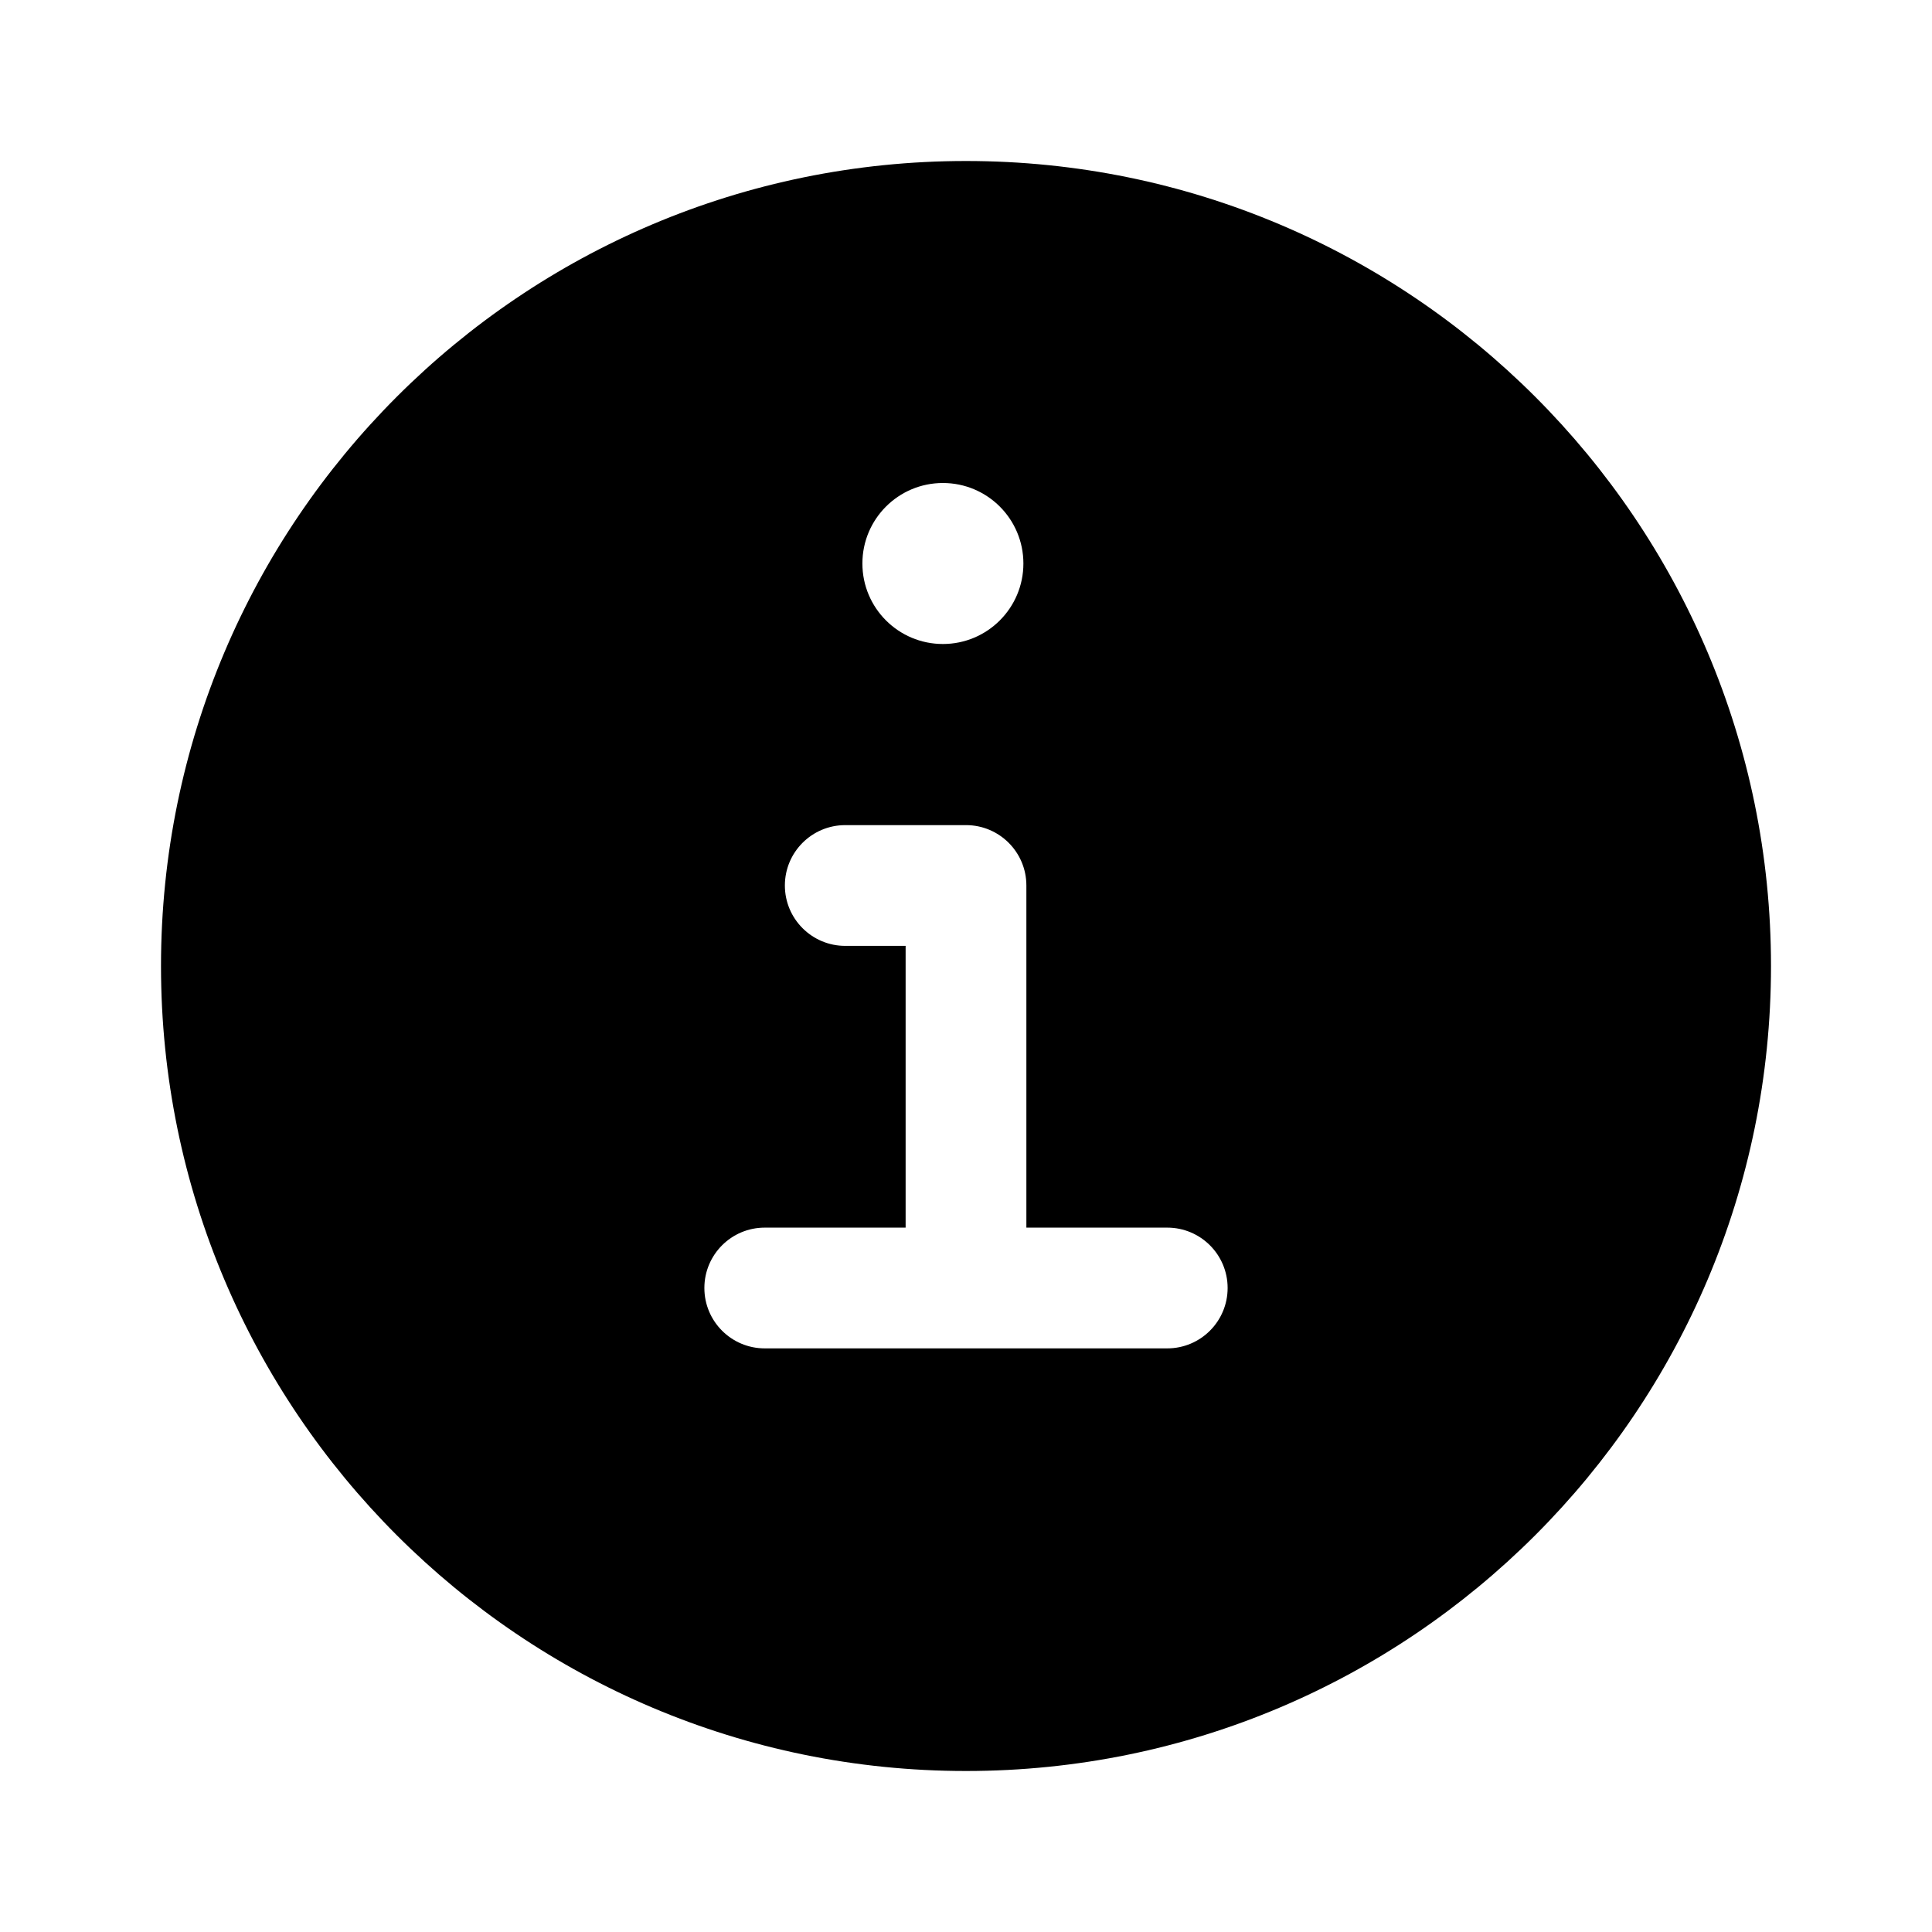
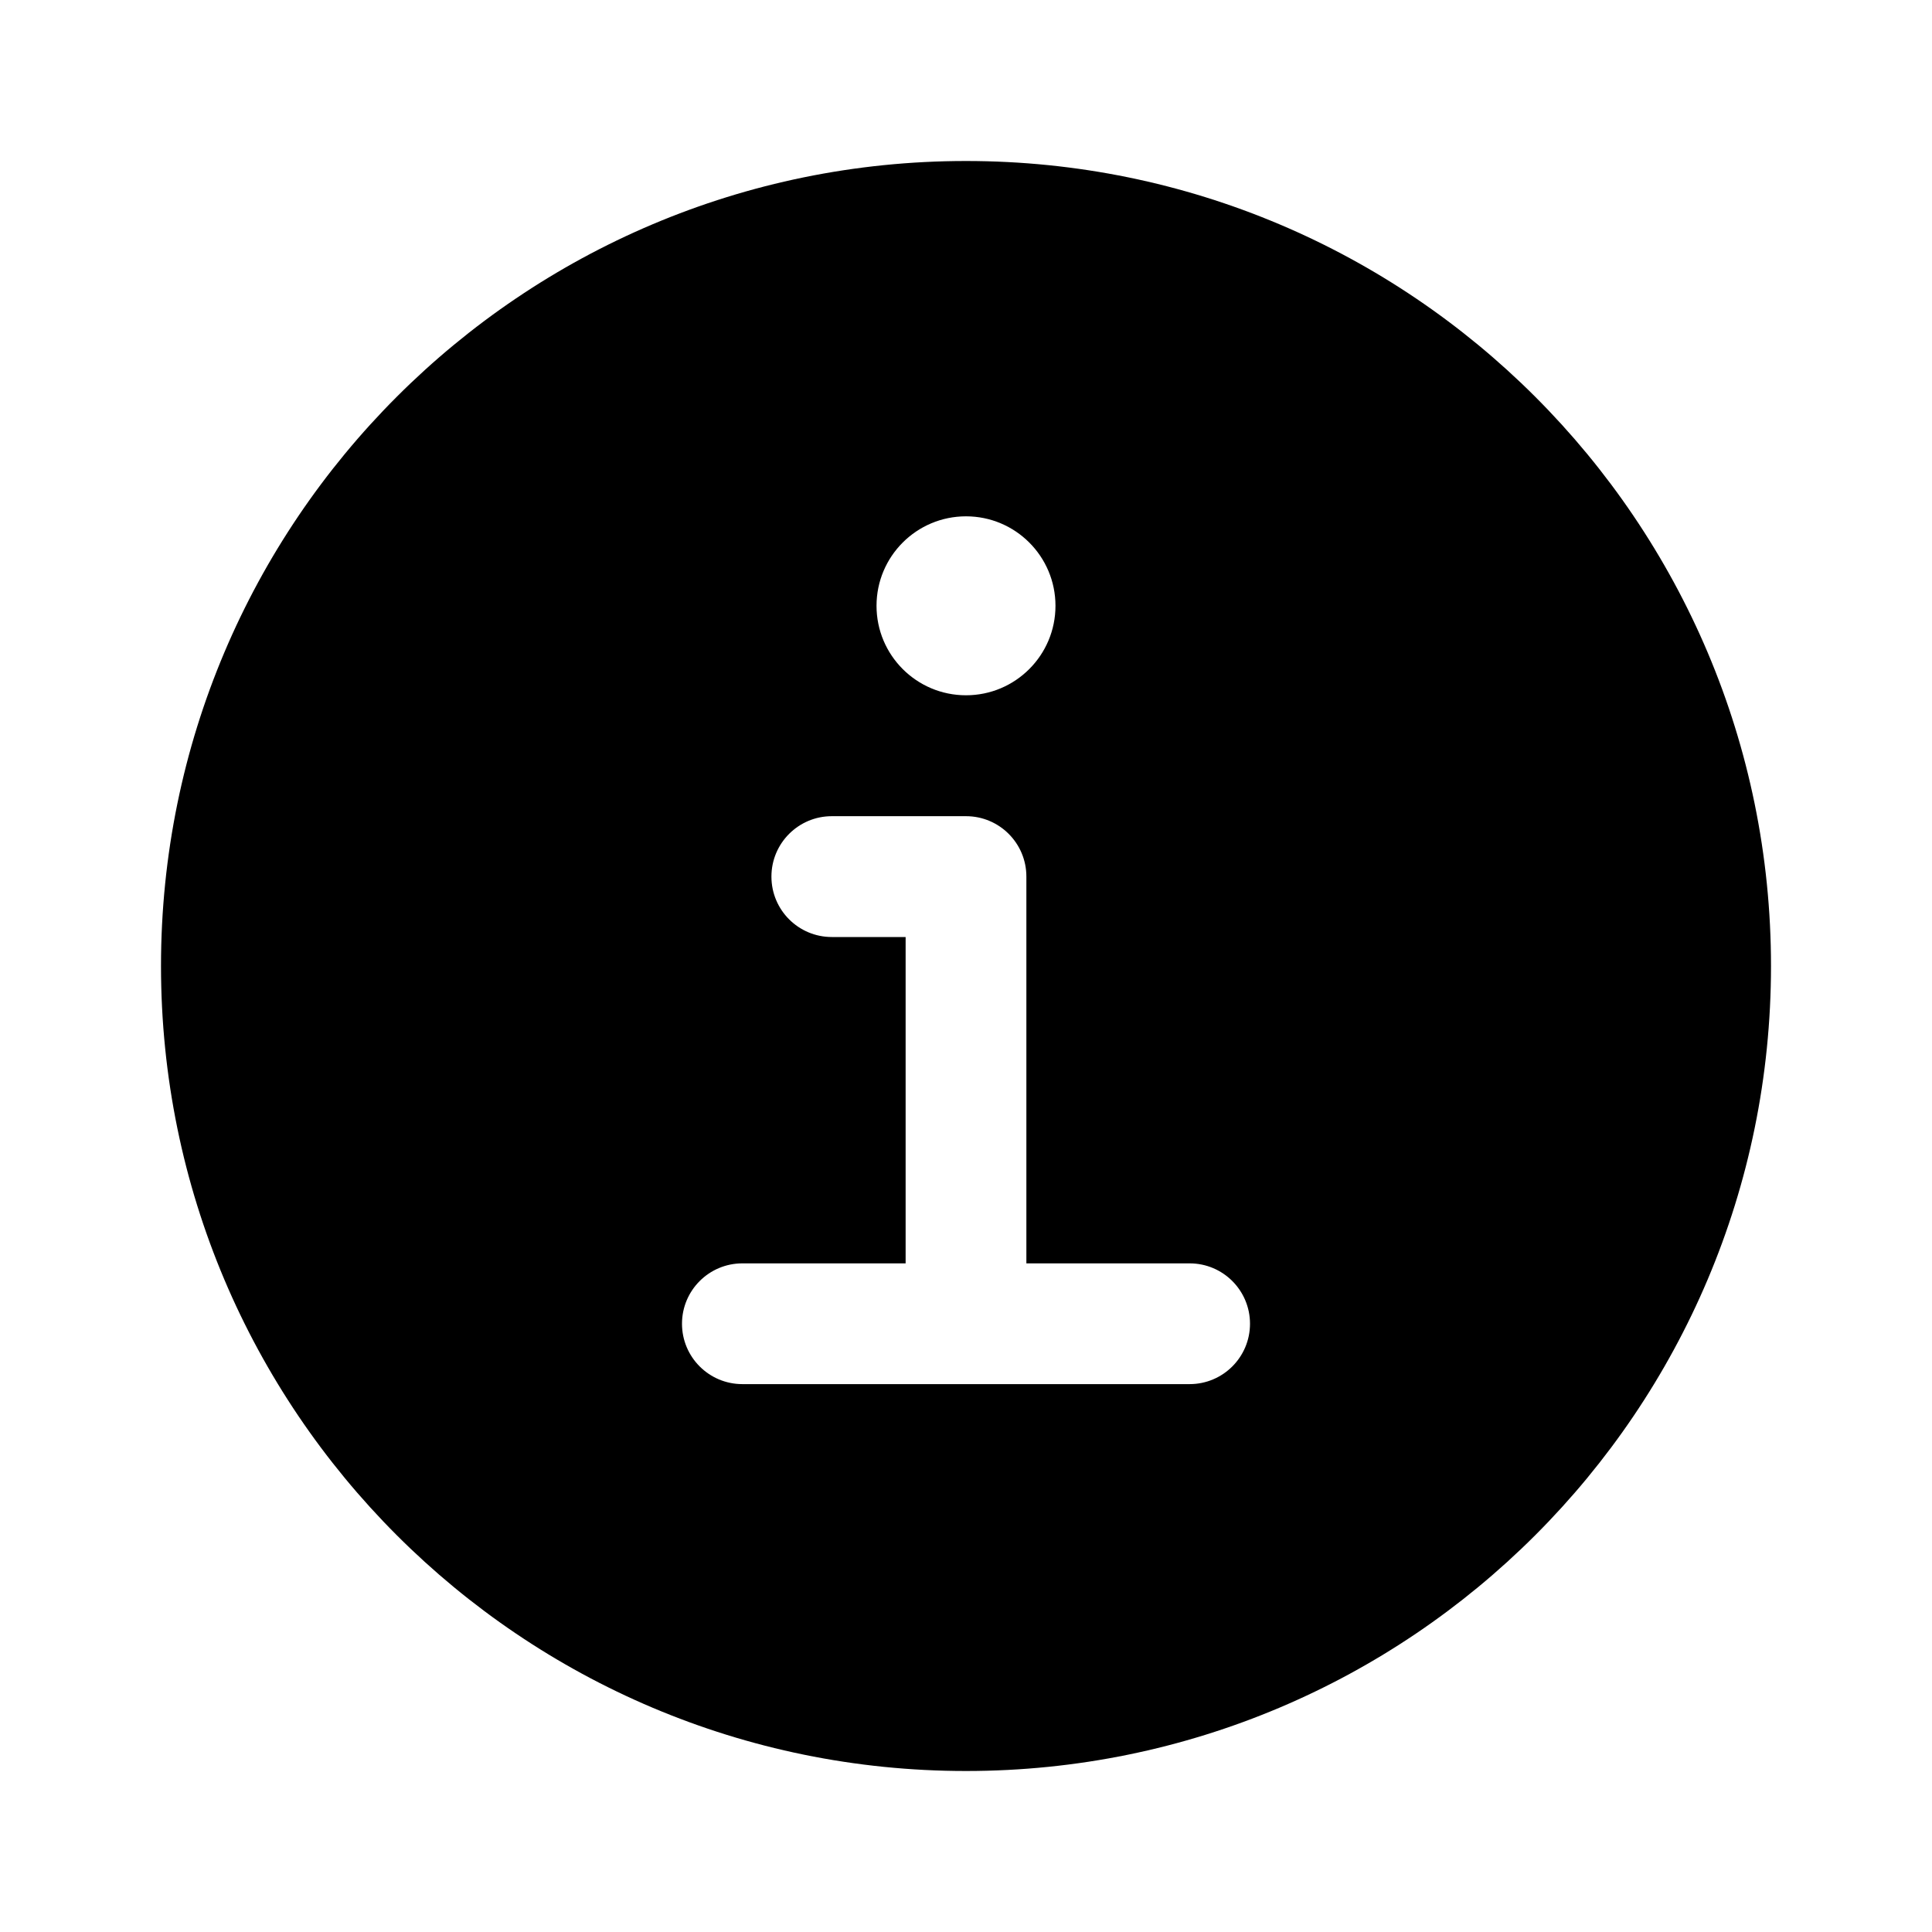
<svg xmlns="http://www.w3.org/2000/svg" width="24" height="24" fill="none" class="persona-icon" viewBox="0 0 24 24">
-   <path fill="currentColor" fill-rule="evenodd" d="M12 2c5.523 0 10 4.477 10 10s-4.477 10-10 10S2 17.523 2 12 6.477 2 12 2m-2.25 9c0 .414.336.75.75.75h.75v3.5H9.5a.75.75 0 0 0 0 1.5h5a.75.75 0 0 0 0-1.5h-1.75V11a.75.75 0 0 0-.75-.75h-1.5a.75.75 0 0 0-.75.75m1.963-3a1 1 0 1 0 0-2 1 1 0 0 0 0 2" clip-rule="evenodd" />
+   <path fill="currentColor" fill-rule="evenodd" d="M2 12c0 5.523 4.477 10 10 10s10-4.477 10-10S17.523 2 12 2 2 6.477 2 12m7.583-1.111a.75.75 0 0 1 .75-.75H12a.75.75 0 0 1 .75.75v4.805h2.028a.75.75 0 0 1 0 1.5H9.222a.75.75 0 1 1 0-1.5h2.028V11.64h-.917a.75.75 0 0 1-.75-.75M12 8.637a1.111 1.111 0 1 1 0-2.223 1.111 1.111 0 0 1 0 2.223" clip-rule="evenodd" />
</svg>
